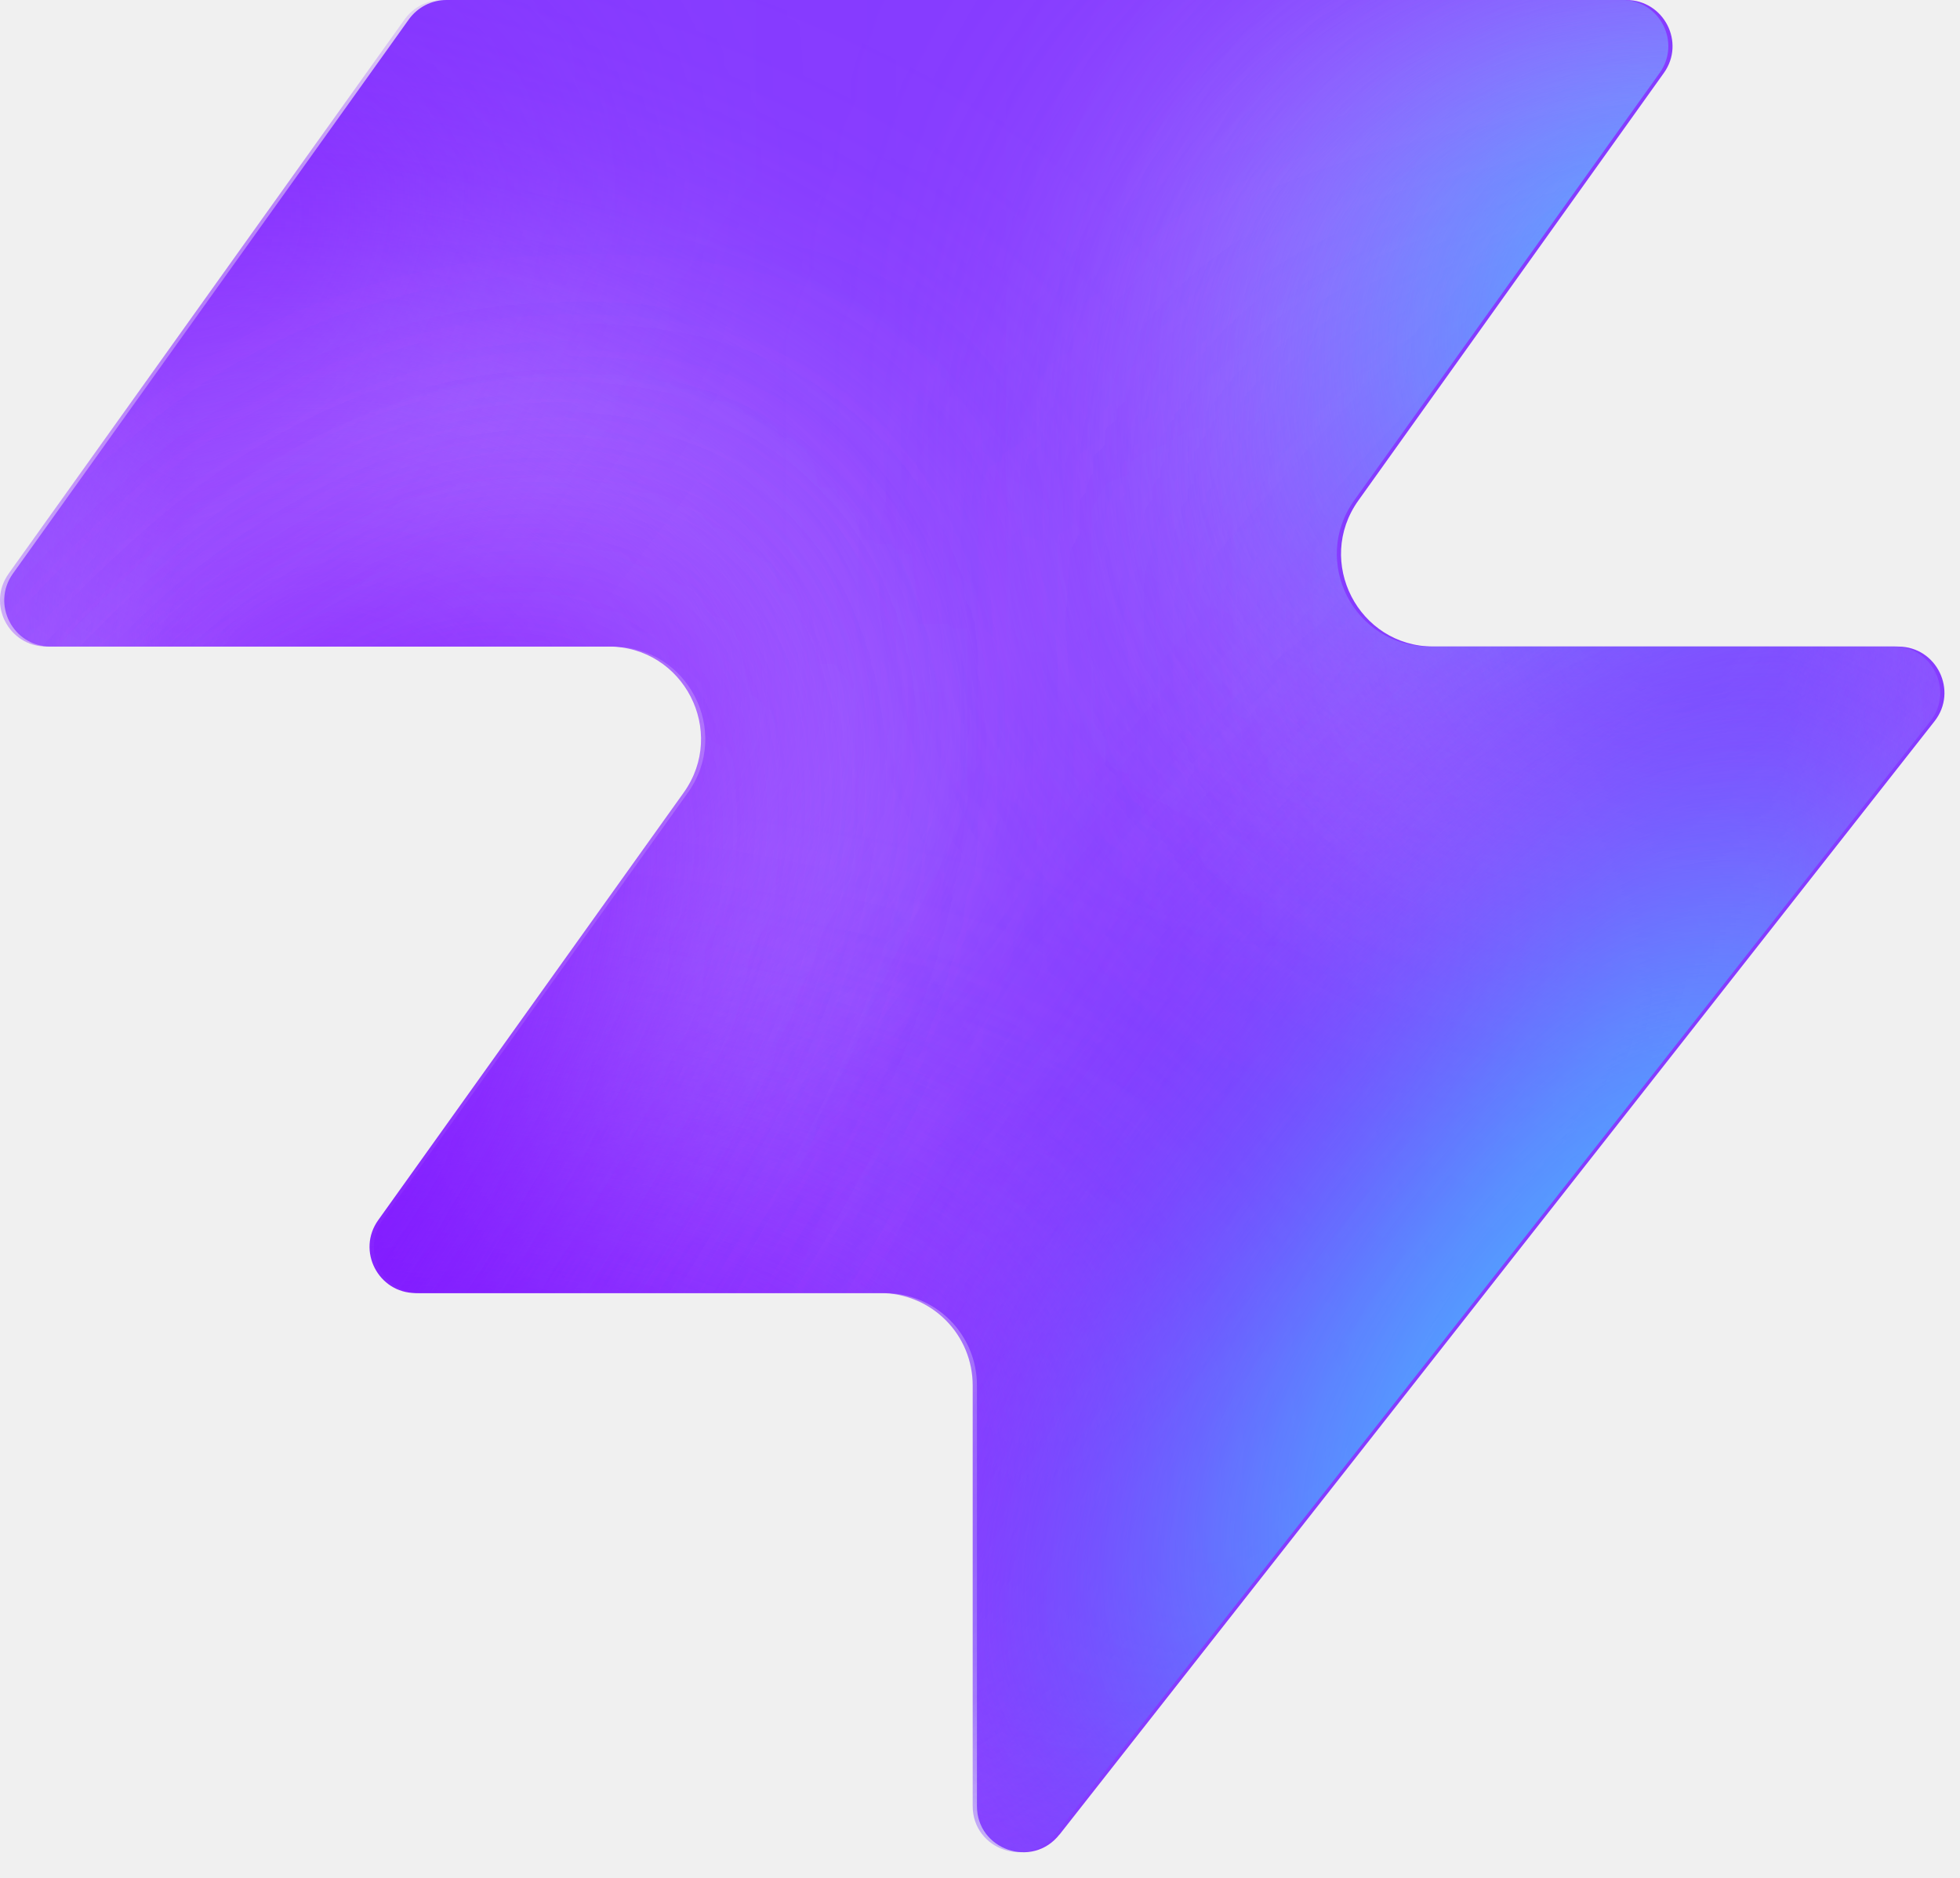
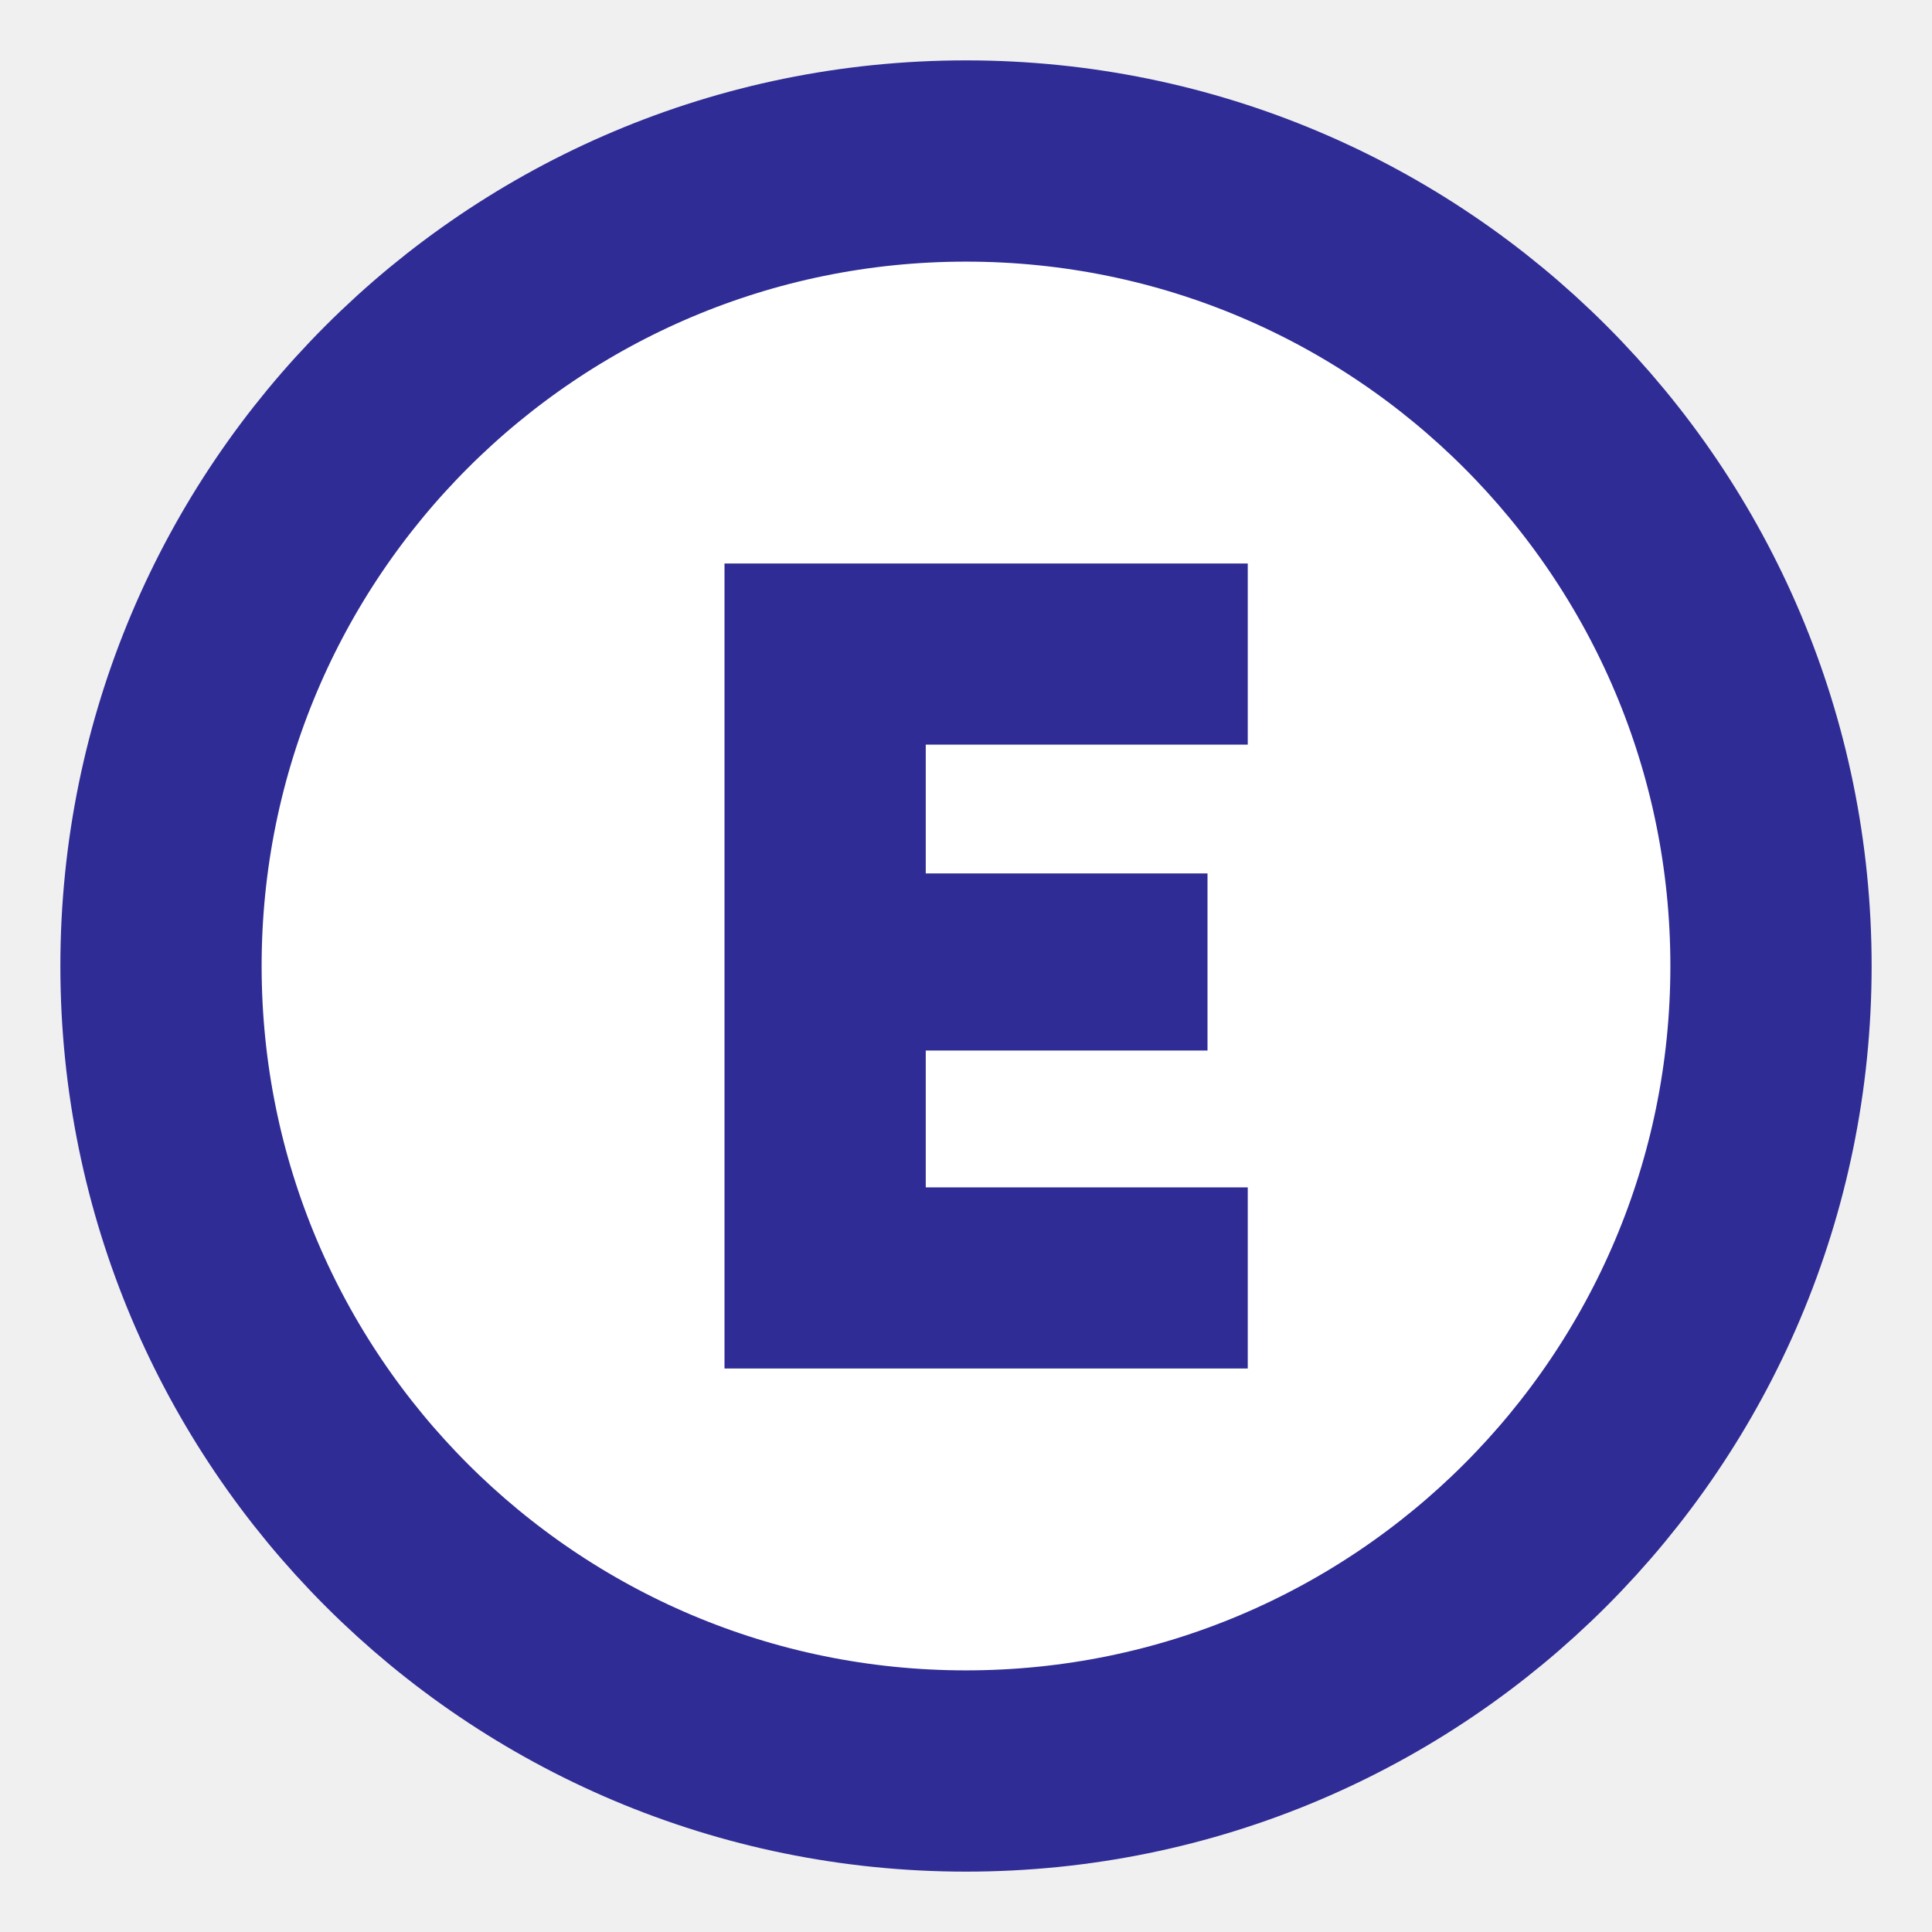
- <svg xmlns="http://www.w3.org/2000/svg" width="48" height="46" fill="none" viewBox="0 0 48 46">
-   <path fill="#863bff" d="M25.946 44.938c-.664.845-2.021.375-2.021-.698V33.937a2.26 2.26 0 0 0-2.262-2.262H10.287c-.92 0-1.456-1.04-.92-1.788l7.48-10.471c1.07-1.497 0-3.578-1.842-3.578H1.237c-.92 0-1.456-1.04-.92-1.788L10.013.474c.214-.297.556-.474.92-.474h28.894c.92 0 1.456 1.04.92 1.788l-7.48 10.471c-1.07 1.498 0 3.579 1.842 3.579h11.377c.943 0 1.473 1.088.89 1.83L25.947 44.94z" style="fill:#863bff;fill:color(display-p3 .525 .23 1);fill-opacity:1" />
-   <mask id="a" width="48" height="46" x="0" y="0" maskUnits="userSpaceOnUse" style="mask-type:alpha">
-     <path fill="#000" d="M25.842 44.938c-.664.844-2.021.375-2.021-.698V33.937a2.26 2.26 0 0 0-2.262-2.262H10.183c-.92 0-1.456-1.04-.92-1.788l7.48-10.471c1.07-1.498 0-3.579-1.842-3.579H1.133c-.92 0-1.456-1.04-.92-1.787L9.91.473c.214-.297.556-.474.92-.474h28.894c.92 0 1.456 1.04.92 1.788l-7.48 10.471c-1.07 1.498 0 3.578 1.842 3.578h11.377c.943 0 1.473 1.088.89 1.832L25.843 44.94z" style="fill:#000;fill-opacity:1" />
-   </mask>
-   <g mask="url(#a)">
-     <g filter="url(#b)">
-       <ellipse cx="5.508" cy="14.704" fill="#ede6ff" rx="5.508" ry="14.704" style="fill:#ede6ff;fill:color(display-p3 .927 .903 1);fill-opacity:1" transform="matrix(.00324 1 1 -.00324 -4.47 31.516)" />
-     </g>
-     <g filter="url(#c)">
-       <ellipse cx="10.399" cy="29.851" fill="#ede6ff" rx="10.399" ry="29.851" style="fill:#ede6ff;fill:color(display-p3 .927 .903 1);fill-opacity:1" transform="matrix(.00324 1 1 -.00324 -39.328 7.883)" />
-     </g>
-     <g filter="url(#d)">
-       <ellipse cx="5.508" cy="30.487" fill="#7e14ff" rx="5.508" ry="30.487" style="fill:#7e14ff;fill:color(display-p3 .492 .077 1);fill-opacity:1" transform="rotate(89.814 -25.913 -14.639)scale(1 -1)" />
-     </g>
-     <g filter="url(#e)">
-       <ellipse cx="5.508" cy="30.599" fill="#7e14ff" rx="5.508" ry="30.599" style="fill:#7e14ff;fill:color(display-p3 .492 .077 1);fill-opacity:1" transform="rotate(89.814 -32.644 -3.334)scale(1 -1)" />
-     </g>
-     <g filter="url(#f)">
-       <ellipse cx="5.508" cy="30.599" fill="#7e14ff" rx="5.508" ry="30.599" style="fill:#7e14ff;fill:color(display-p3 .492 .077 1);fill-opacity:1" transform="matrix(.00324 1 1 -.00324 -34.34 30.47)" />
-     </g>
-     <g filter="url(#g)">
-       <ellipse cx="14.072" cy="22.078" fill="#ede6ff" rx="14.072" ry="22.078" style="fill:#ede6ff;fill:color(display-p3 .927 .903 1);fill-opacity:1" transform="rotate(93.35 24.506 48.493)scale(-1 1)" />
-     </g>
-     <g filter="url(#h)">
-       <ellipse cx="3.47" cy="21.501" fill="#7e14ff" rx="3.47" ry="21.501" style="fill:#7e14ff;fill:color(display-p3 .492 .077 1);fill-opacity:1" transform="rotate(89.009 28.708 47.59)scale(-1 1)" />
-     </g>
-     <g filter="url(#i)">
-       <ellipse cx="3.47" cy="21.501" fill="#7e14ff" rx="3.47" ry="21.501" style="fill:#7e14ff;fill:color(display-p3 .492 .077 1);fill-opacity:1" transform="rotate(89.009 28.708 47.59)scale(-1 1)" />
-     </g>
-     <g filter="url(#j)">
-       <ellipse cx=".387" cy="8.972" fill="#7e14ff" rx="4.407" ry="29.108" style="fill:#7e14ff;fill:color(display-p3 .492 .077 1);fill-opacity:1" transform="rotate(39.51 .387 8.972)" />
-     </g>
-     <g filter="url(#k)">
-       <ellipse cx="47.523" cy="-6.092" fill="#7e14ff" rx="4.407" ry="29.108" style="fill:#7e14ff;fill:color(display-p3 .492 .077 1);fill-opacity:1" transform="rotate(37.892 47.523 -6.092)" />
-     </g>
-     <g filter="url(#l)">
-       <ellipse cx="41.412" cy="6.333" fill="#47bfff" rx="5.971" ry="9.665" style="fill:#47bfff;fill:color(display-p3 .28 .748 1);fill-opacity:1" transform="rotate(37.892 41.412 6.333)" />
-     </g>
-     <g filter="url(#m)">
-       <ellipse cx="-1.879" cy="38.332" fill="#7e14ff" rx="4.407" ry="29.108" style="fill:#7e14ff;fill:color(display-p3 .492 .077 1);fill-opacity:1" transform="rotate(37.892 -1.88 38.332)" />
-     </g>
-     <g filter="url(#n)">
-       <ellipse cx="-1.879" cy="38.332" fill="#7e14ff" rx="4.407" ry="29.108" style="fill:#7e14ff;fill:color(display-p3 .492 .077 1);fill-opacity:1" transform="rotate(37.892 -1.88 38.332)" />
-     </g>
-     <g filter="url(#o)">
-       <ellipse cx="35.651" cy="29.907" fill="#7e14ff" rx="4.407" ry="29.108" style="fill:#7e14ff;fill:color(display-p3 .492 .077 1);fill-opacity:1" transform="rotate(37.892 35.651 29.907)" />
-     </g>
-     <g filter="url(#p)">
-       <ellipse cx="38.418" cy="32.4" fill="#47bfff" rx="5.971" ry="15.297" style="fill:#47bfff;fill:color(display-p3 .28 .748 1);fill-opacity:1" transform="rotate(37.892 38.418 32.4)" />
-     </g>
-   </g>
-   <defs>
-     <filter id="b" width="60.045" height="41.654" x="-19.77" y="16.149" color-interpolation-filters="sRGB" filterUnits="userSpaceOnUse">
-       <feFlood flood-opacity="0" result="BackgroundImageFix" />
-       <feBlend in="SourceGraphic" in2="BackgroundImageFix" result="shape" />
-       <feGaussianBlur result="effect1_foregroundBlur_2002_17158" stdDeviation="7.659" />
-     </filter>
-     <filter id="c" width="90.34" height="51.437" x="-54.613" y="-7.533" color-interpolation-filters="sRGB" filterUnits="userSpaceOnUse">
-       <feFlood flood-opacity="0" result="BackgroundImageFix" />
-       <feBlend in="SourceGraphic" in2="BackgroundImageFix" result="shape" />
-       <feGaussianBlur result="effect1_foregroundBlur_2002_17158" stdDeviation="7.659" />
-     </filter>
-     <filter id="d" width="79.355" height="29.4" x="-49.64" y="2.03" color-interpolation-filters="sRGB" filterUnits="userSpaceOnUse">
-       <feFlood flood-opacity="0" result="BackgroundImageFix" />
-       <feBlend in="SourceGraphic" in2="BackgroundImageFix" result="shape" />
-       <feGaussianBlur result="effect1_foregroundBlur_2002_17158" stdDeviation="4.596" />
-     </filter>
-     <filter id="e" width="79.579" height="29.4" x="-45.045" y="20.029" color-interpolation-filters="sRGB" filterUnits="userSpaceOnUse">
-       <feFlood flood-opacity="0" result="BackgroundImageFix" />
-       <feBlend in="SourceGraphic" in2="BackgroundImageFix" result="shape" />
-       <feGaussianBlur result="effect1_foregroundBlur_2002_17158" stdDeviation="4.596" />
-     </filter>
-     <filter id="f" width="79.579" height="29.4" x="-43.513" y="21.178" color-interpolation-filters="sRGB" filterUnits="userSpaceOnUse">
-       <feFlood flood-opacity="0" result="BackgroundImageFix" />
-       <feBlend in="SourceGraphic" in2="BackgroundImageFix" result="shape" />
-       <feGaussianBlur result="effect1_foregroundBlur_2002_17158" stdDeviation="4.596" />
-     </filter>
-     <filter id="g" width="74.749" height="58.852" x="15.756" y="-17.901" color-interpolation-filters="sRGB" filterUnits="userSpaceOnUse">
-       <feFlood flood-opacity="0" result="BackgroundImageFix" />
-       <feBlend in="SourceGraphic" in2="BackgroundImageFix" result="shape" />
-       <feGaussianBlur result="effect1_foregroundBlur_2002_17158" stdDeviation="7.659" />
-     </filter>
-     <filter id="h" width="61.377" height="25.362" x="23.548" y="2.284" color-interpolation-filters="sRGB" filterUnits="userSpaceOnUse">
-       <feFlood flood-opacity="0" result="BackgroundImageFix" />
-       <feBlend in="SourceGraphic" in2="BackgroundImageFix" result="shape" />
-       <feGaussianBlur result="effect1_foregroundBlur_2002_17158" stdDeviation="4.596" />
-     </filter>
-     <filter id="i" width="61.377" height="25.362" x="23.548" y="2.284" color-interpolation-filters="sRGB" filterUnits="userSpaceOnUse">
-       <feFlood flood-opacity="0" result="BackgroundImageFix" />
-       <feBlend in="SourceGraphic" in2="BackgroundImageFix" result="shape" />
-       <feGaussianBlur result="effect1_foregroundBlur_2002_17158" stdDeviation="4.596" />
-     </filter>
-     <filter id="j" width="56.045" height="63.649" x="-27.636" y="-22.853" color-interpolation-filters="sRGB" filterUnits="userSpaceOnUse">
-       <feFlood flood-opacity="0" result="BackgroundImageFix" />
-       <feBlend in="SourceGraphic" in2="BackgroundImageFix" result="shape" />
-       <feGaussianBlur result="effect1_foregroundBlur_2002_17158" stdDeviation="4.596" />
-     </filter>
-     <filter id="k" width="54.814" height="64.646" x="20.116" y="-38.415" color-interpolation-filters="sRGB" filterUnits="userSpaceOnUse">
-       <feFlood flood-opacity="0" result="BackgroundImageFix" />
-       <feBlend in="SourceGraphic" in2="BackgroundImageFix" result="shape" />
-       <feGaussianBlur result="effect1_foregroundBlur_2002_17158" stdDeviation="4.596" />
-     </filter>
-     <filter id="l" width="33.541" height="35.313" x="24.641" y="-11.323" color-interpolation-filters="sRGB" filterUnits="userSpaceOnUse">
-       <feFlood flood-opacity="0" result="BackgroundImageFix" />
-       <feBlend in="SourceGraphic" in2="BackgroundImageFix" result="shape" />
-       <feGaussianBlur result="effect1_foregroundBlur_2002_17158" stdDeviation="4.596" />
-     </filter>
-     <filter id="m" width="54.814" height="64.646" x="-29.286" y="6.009" color-interpolation-filters="sRGB" filterUnits="userSpaceOnUse">
-       <feFlood flood-opacity="0" result="BackgroundImageFix" />
-       <feBlend in="SourceGraphic" in2="BackgroundImageFix" result="shape" />
-       <feGaussianBlur result="effect1_foregroundBlur_2002_17158" stdDeviation="4.596" />
-     </filter>
-     <filter id="n" width="54.814" height="64.646" x="-29.286" y="6.009" color-interpolation-filters="sRGB" filterUnits="userSpaceOnUse">
-       <feFlood flood-opacity="0" result="BackgroundImageFix" />
-       <feBlend in="SourceGraphic" in2="BackgroundImageFix" result="shape" />
-       <feGaussianBlur result="effect1_foregroundBlur_2002_17158" stdDeviation="4.596" />
-     </filter>
-     <filter id="o" width="54.814" height="64.646" x="8.244" y="-2.416" color-interpolation-filters="sRGB" filterUnits="userSpaceOnUse">
-       <feFlood flood-opacity="0" result="BackgroundImageFix" />
-       <feBlend in="SourceGraphic" in2="BackgroundImageFix" result="shape" />
-       <feGaussianBlur result="effect1_foregroundBlur_2002_17158" stdDeviation="4.596" />
-     </filter>
-     <filter id="p" width="39.409" height="43.623" x="18.713" y="10.588" color-interpolation-filters="sRGB" filterUnits="userSpaceOnUse">
-       <feFlood flood-opacity="0" result="BackgroundImageFix" />
-       <feBlend in="SourceGraphic" in2="BackgroundImageFix" result="shape" />
-       <feGaussianBlur result="effect1_foregroundBlur_2002_17158" stdDeviation="4.596" />
-     </filter>
-   </defs>
+ <svg xmlns="http://www.w3.org/2000/svg" viewBox="0 0 48 48">
+   <circle cx="24" cy="24" r="20" fill="#fff" stroke="#2f2c95" stroke-width="5" />
+   <path d="M18 14h13v4.5h-8v3.2h7v4.4h-7v3.4h8V34H18z" fill="#2f2c95" />
</svg>
